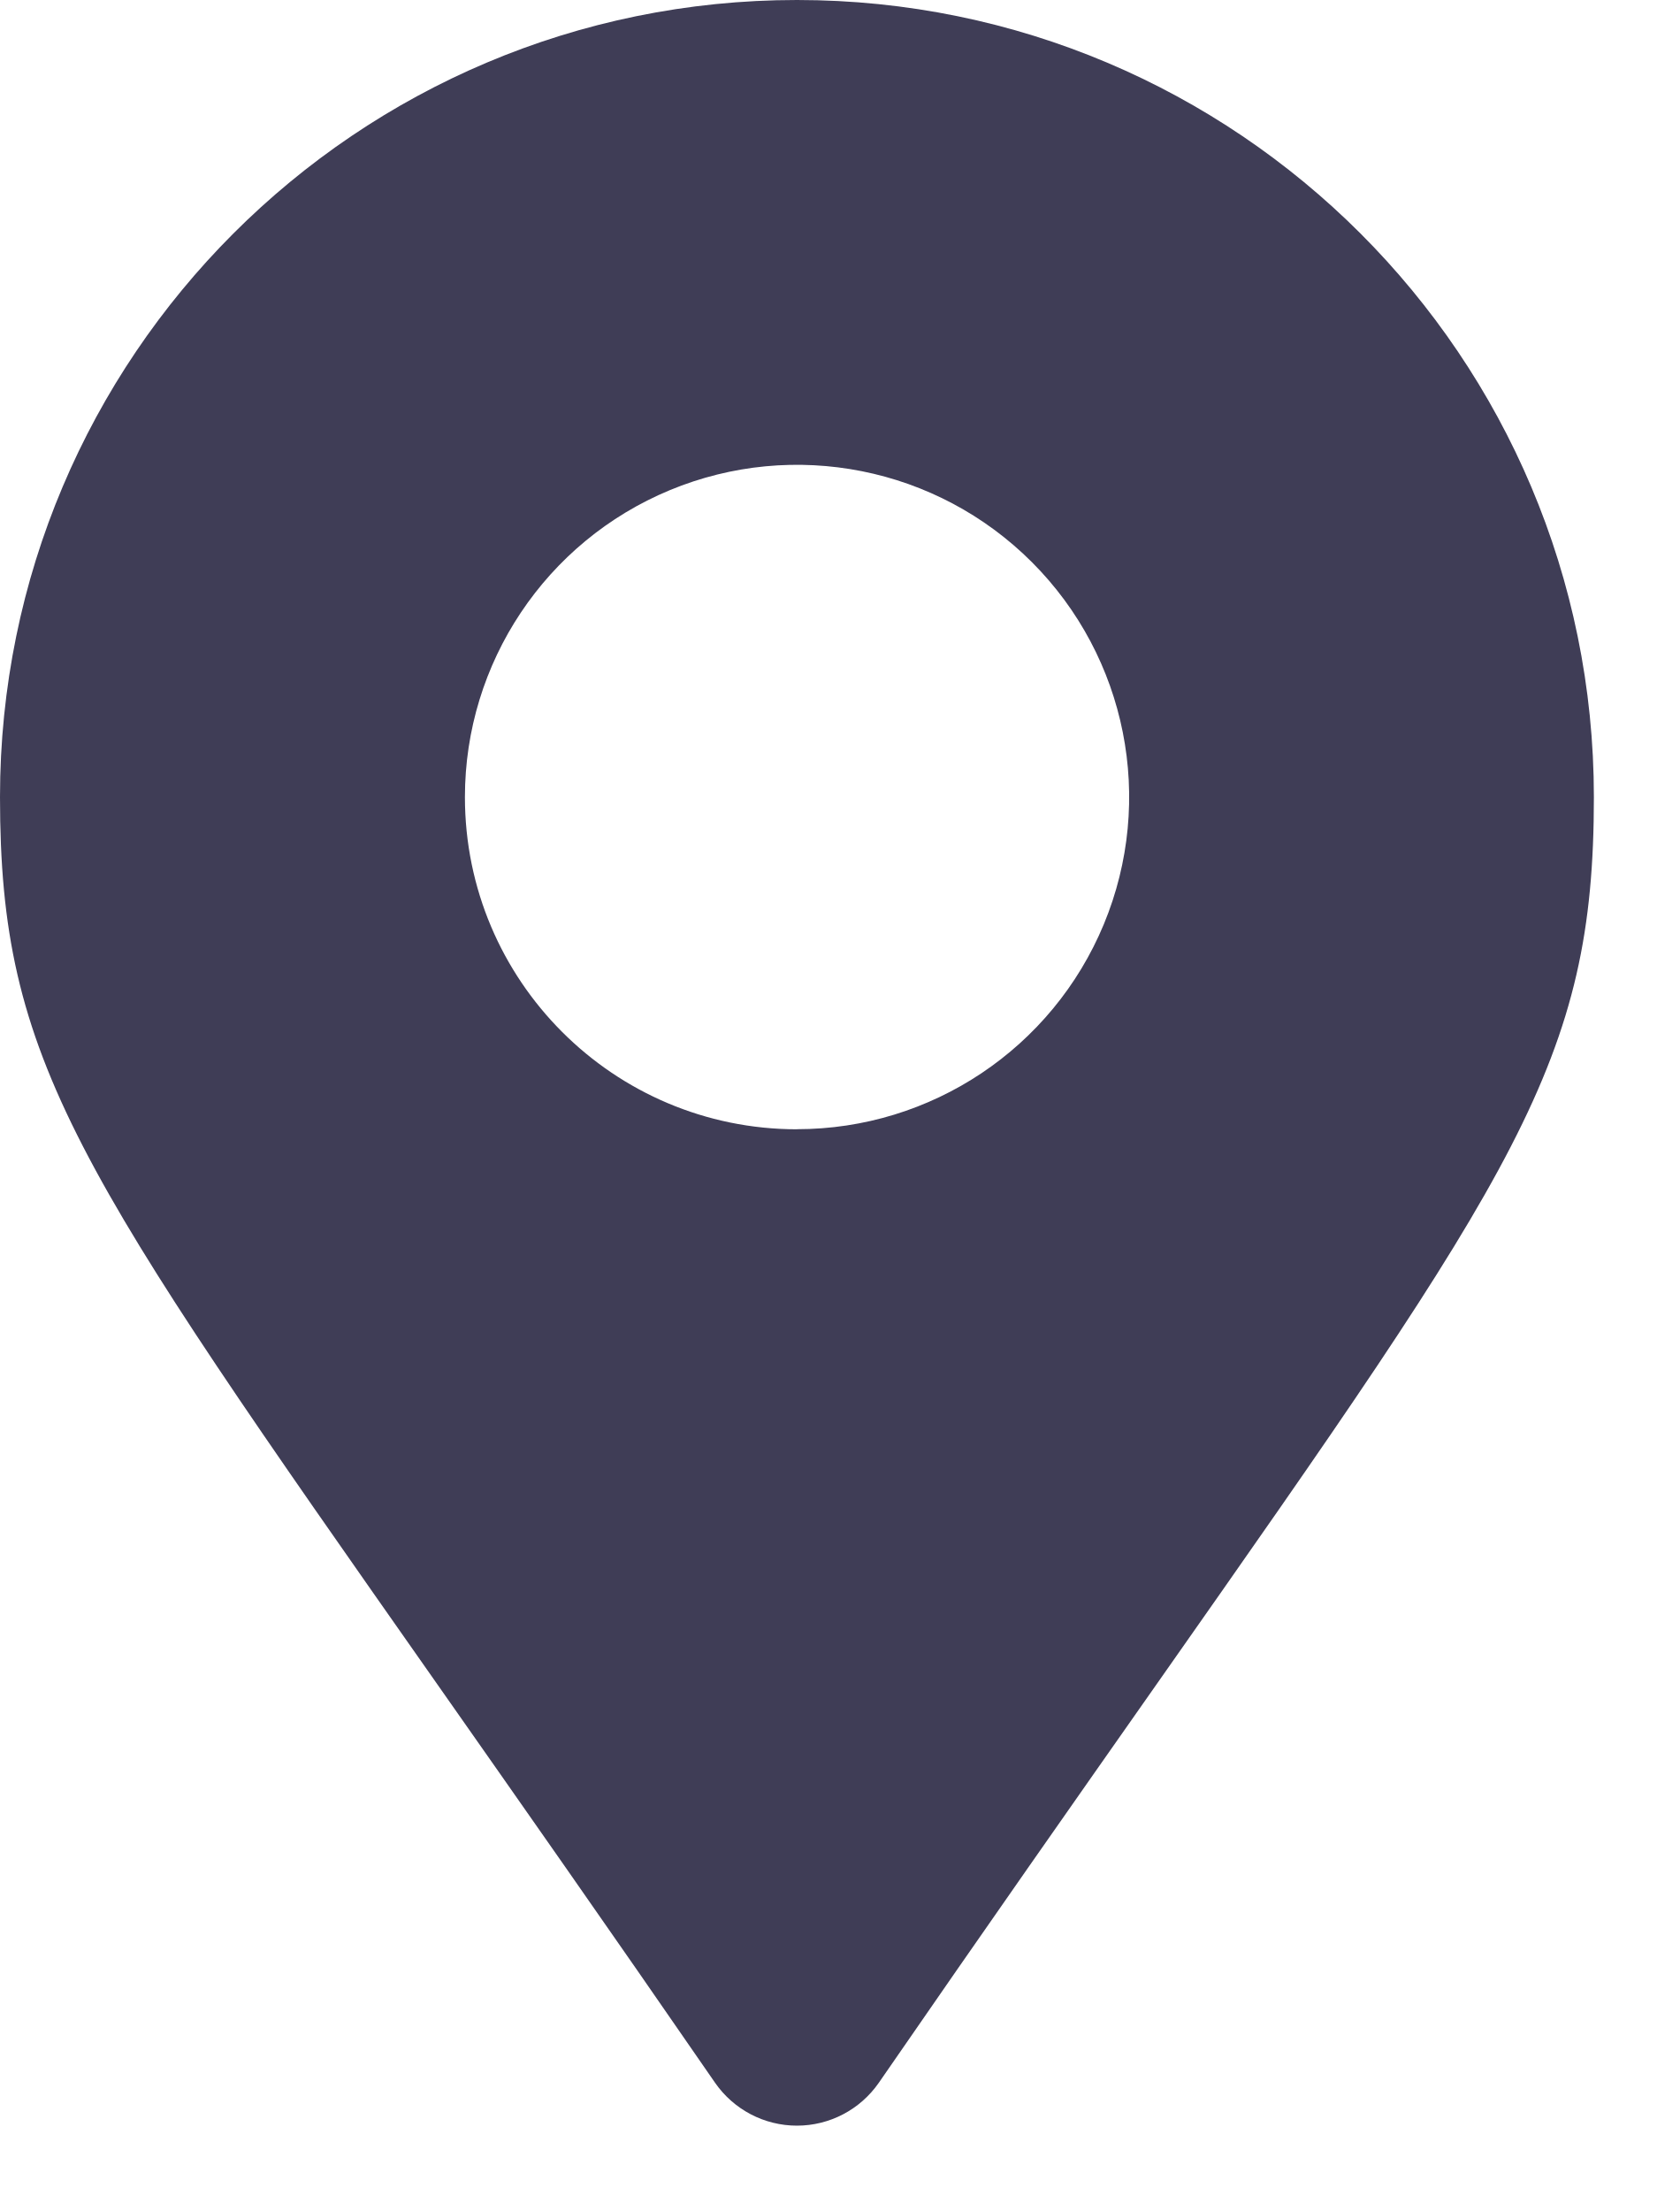
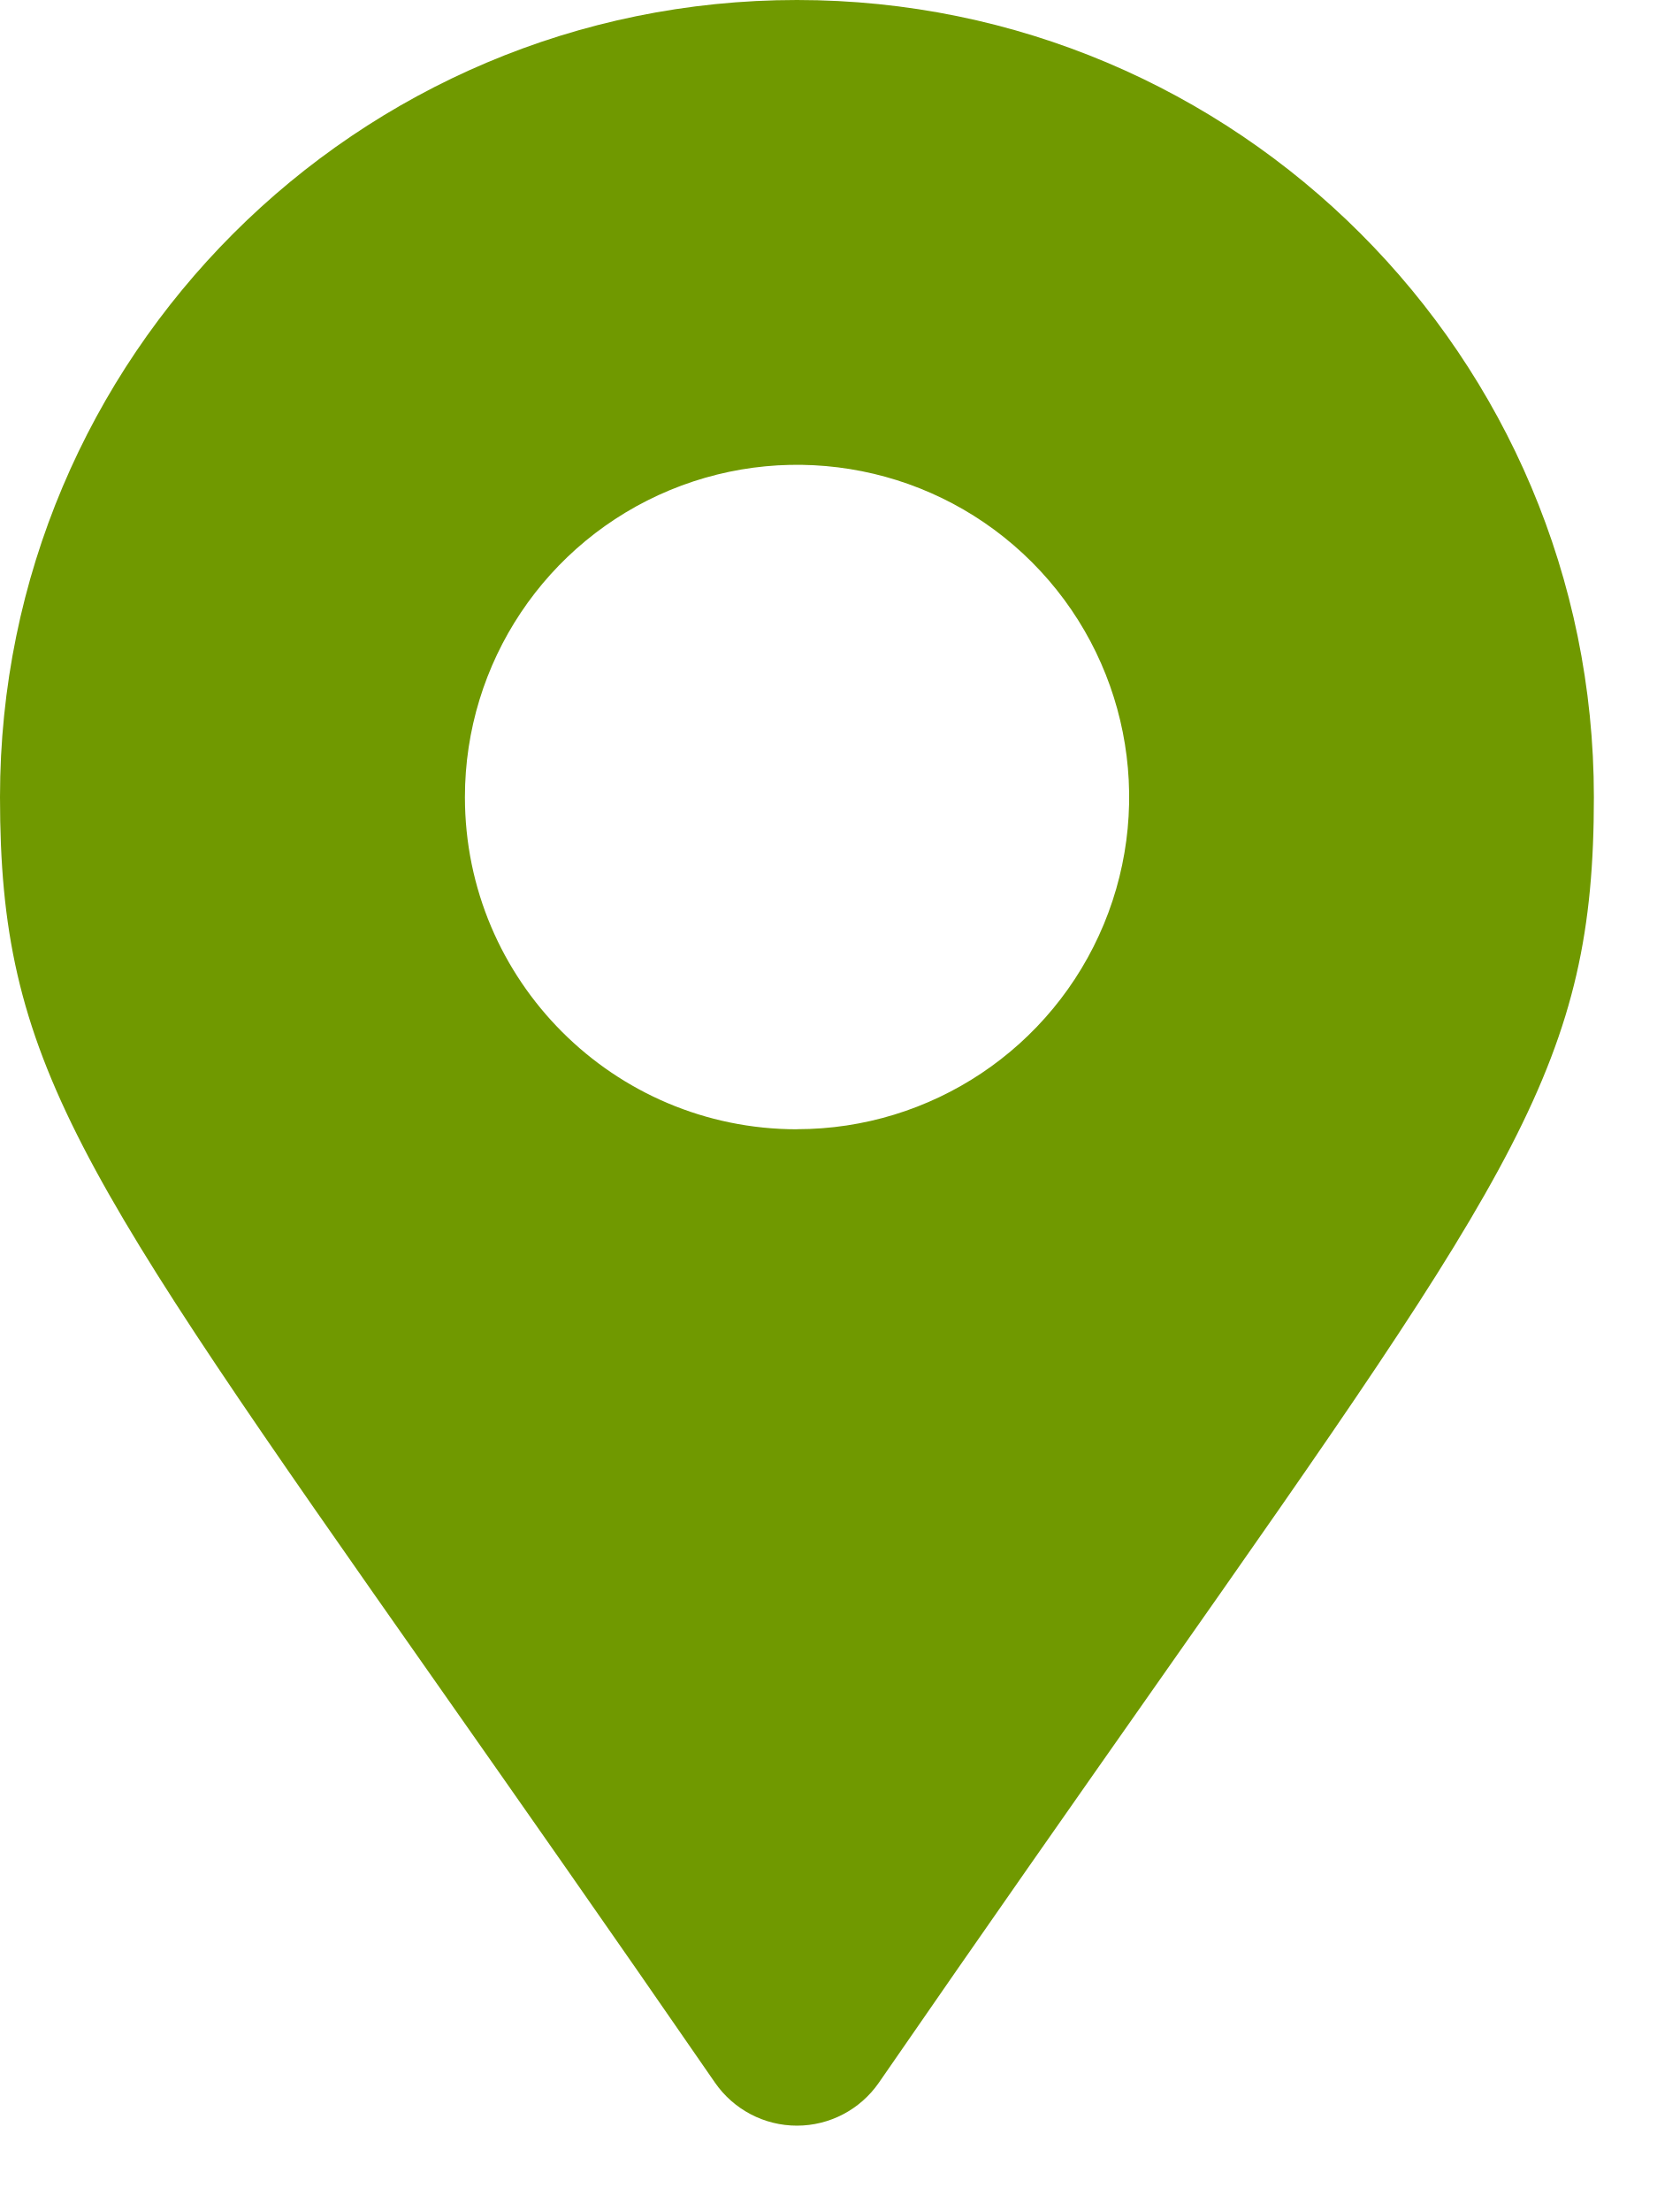
<svg xmlns="http://www.w3.org/2000/svg" width="19" height="25" viewBox="0 0 19 25" fill="none">
-   <path fill-rule="evenodd" clip-rule="evenodd" d="M4.944 19.042C5.831 20.306 6.871 21.787 8.087 23.55C8.298 23.854 8.644 24.035 9.013 24.035C9.382 24.035 9.728 23.854 9.939 23.55C11.155 21.787 12.195 20.306 13.082 19.042C17.171 13.217 18.026 11.999 18.026 9.013C18.026 4.035 13.991 0 9.013 0C4.035 0 0 4.035 0 9.013C0 11.999 0.855 13.217 4.944 19.042ZM12.484 10.45C11.902 11.853 10.532 12.768 9.013 12.768V12.769C6.939 12.768 5.258 11.087 5.258 9.013C5.258 7.494 6.173 6.124 7.576 5.542C8.98 4.96 10.596 5.282 11.67 6.356C12.744 7.43 13.066 9.046 12.484 10.45Z" fill="#3F3D56" />
+   <path fill-rule="evenodd" clip-rule="evenodd" d="M4.944 19.042C5.831 20.306 6.871 21.787 8.087 23.55C8.298 23.854 8.644 24.035 9.013 24.035C9.382 24.035 9.728 23.854 9.939 23.55C11.155 21.787 12.195 20.306 13.082 19.042C17.171 13.217 18.026 11.999 18.026 9.013C18.026 4.035 13.991 0 9.013 0C4.035 0 0 4.035 0 9.013C0 11.999 0.855 13.217 4.944 19.042ZM12.484 10.45C11.902 11.853 10.532 12.768 9.013 12.768V12.769C6.939 12.768 5.258 11.087 5.258 9.013C5.258 7.494 6.173 6.124 7.576 5.542C8.98 4.96 10.596 5.282 11.67 6.356C12.744 7.43 13.066 9.046 12.484 10.45Z" fill="#709900" />
</svg>
